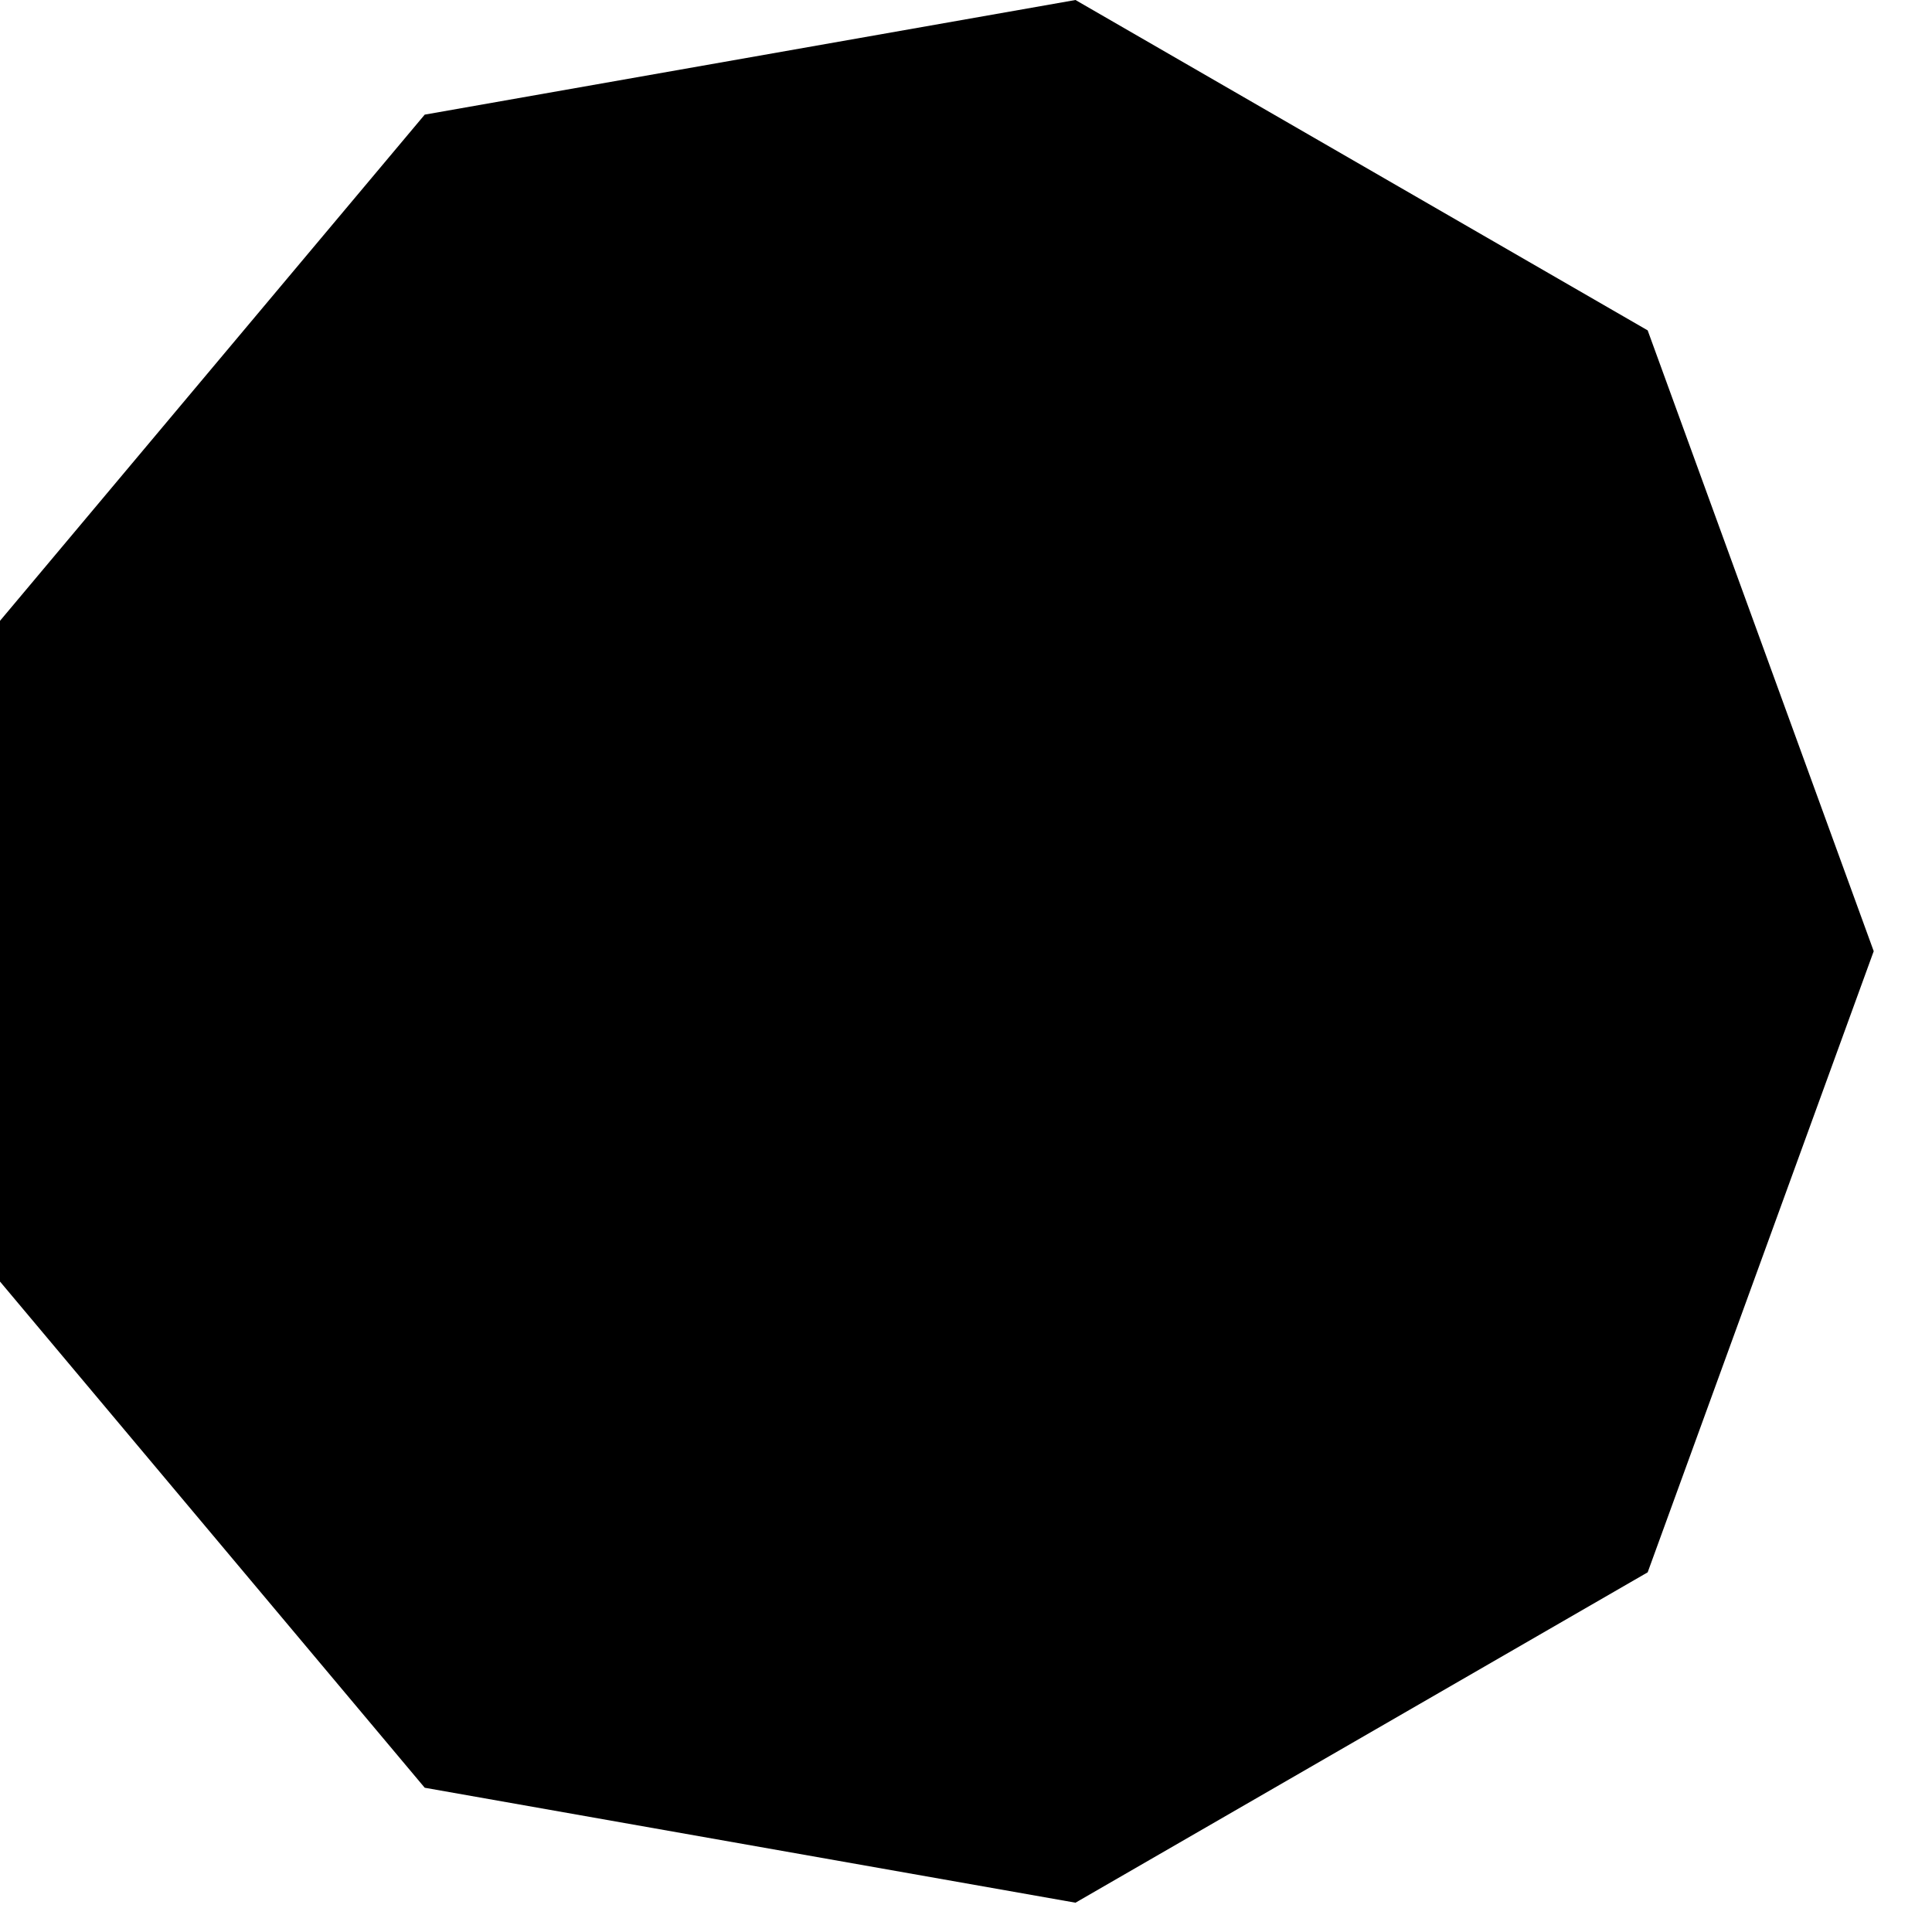
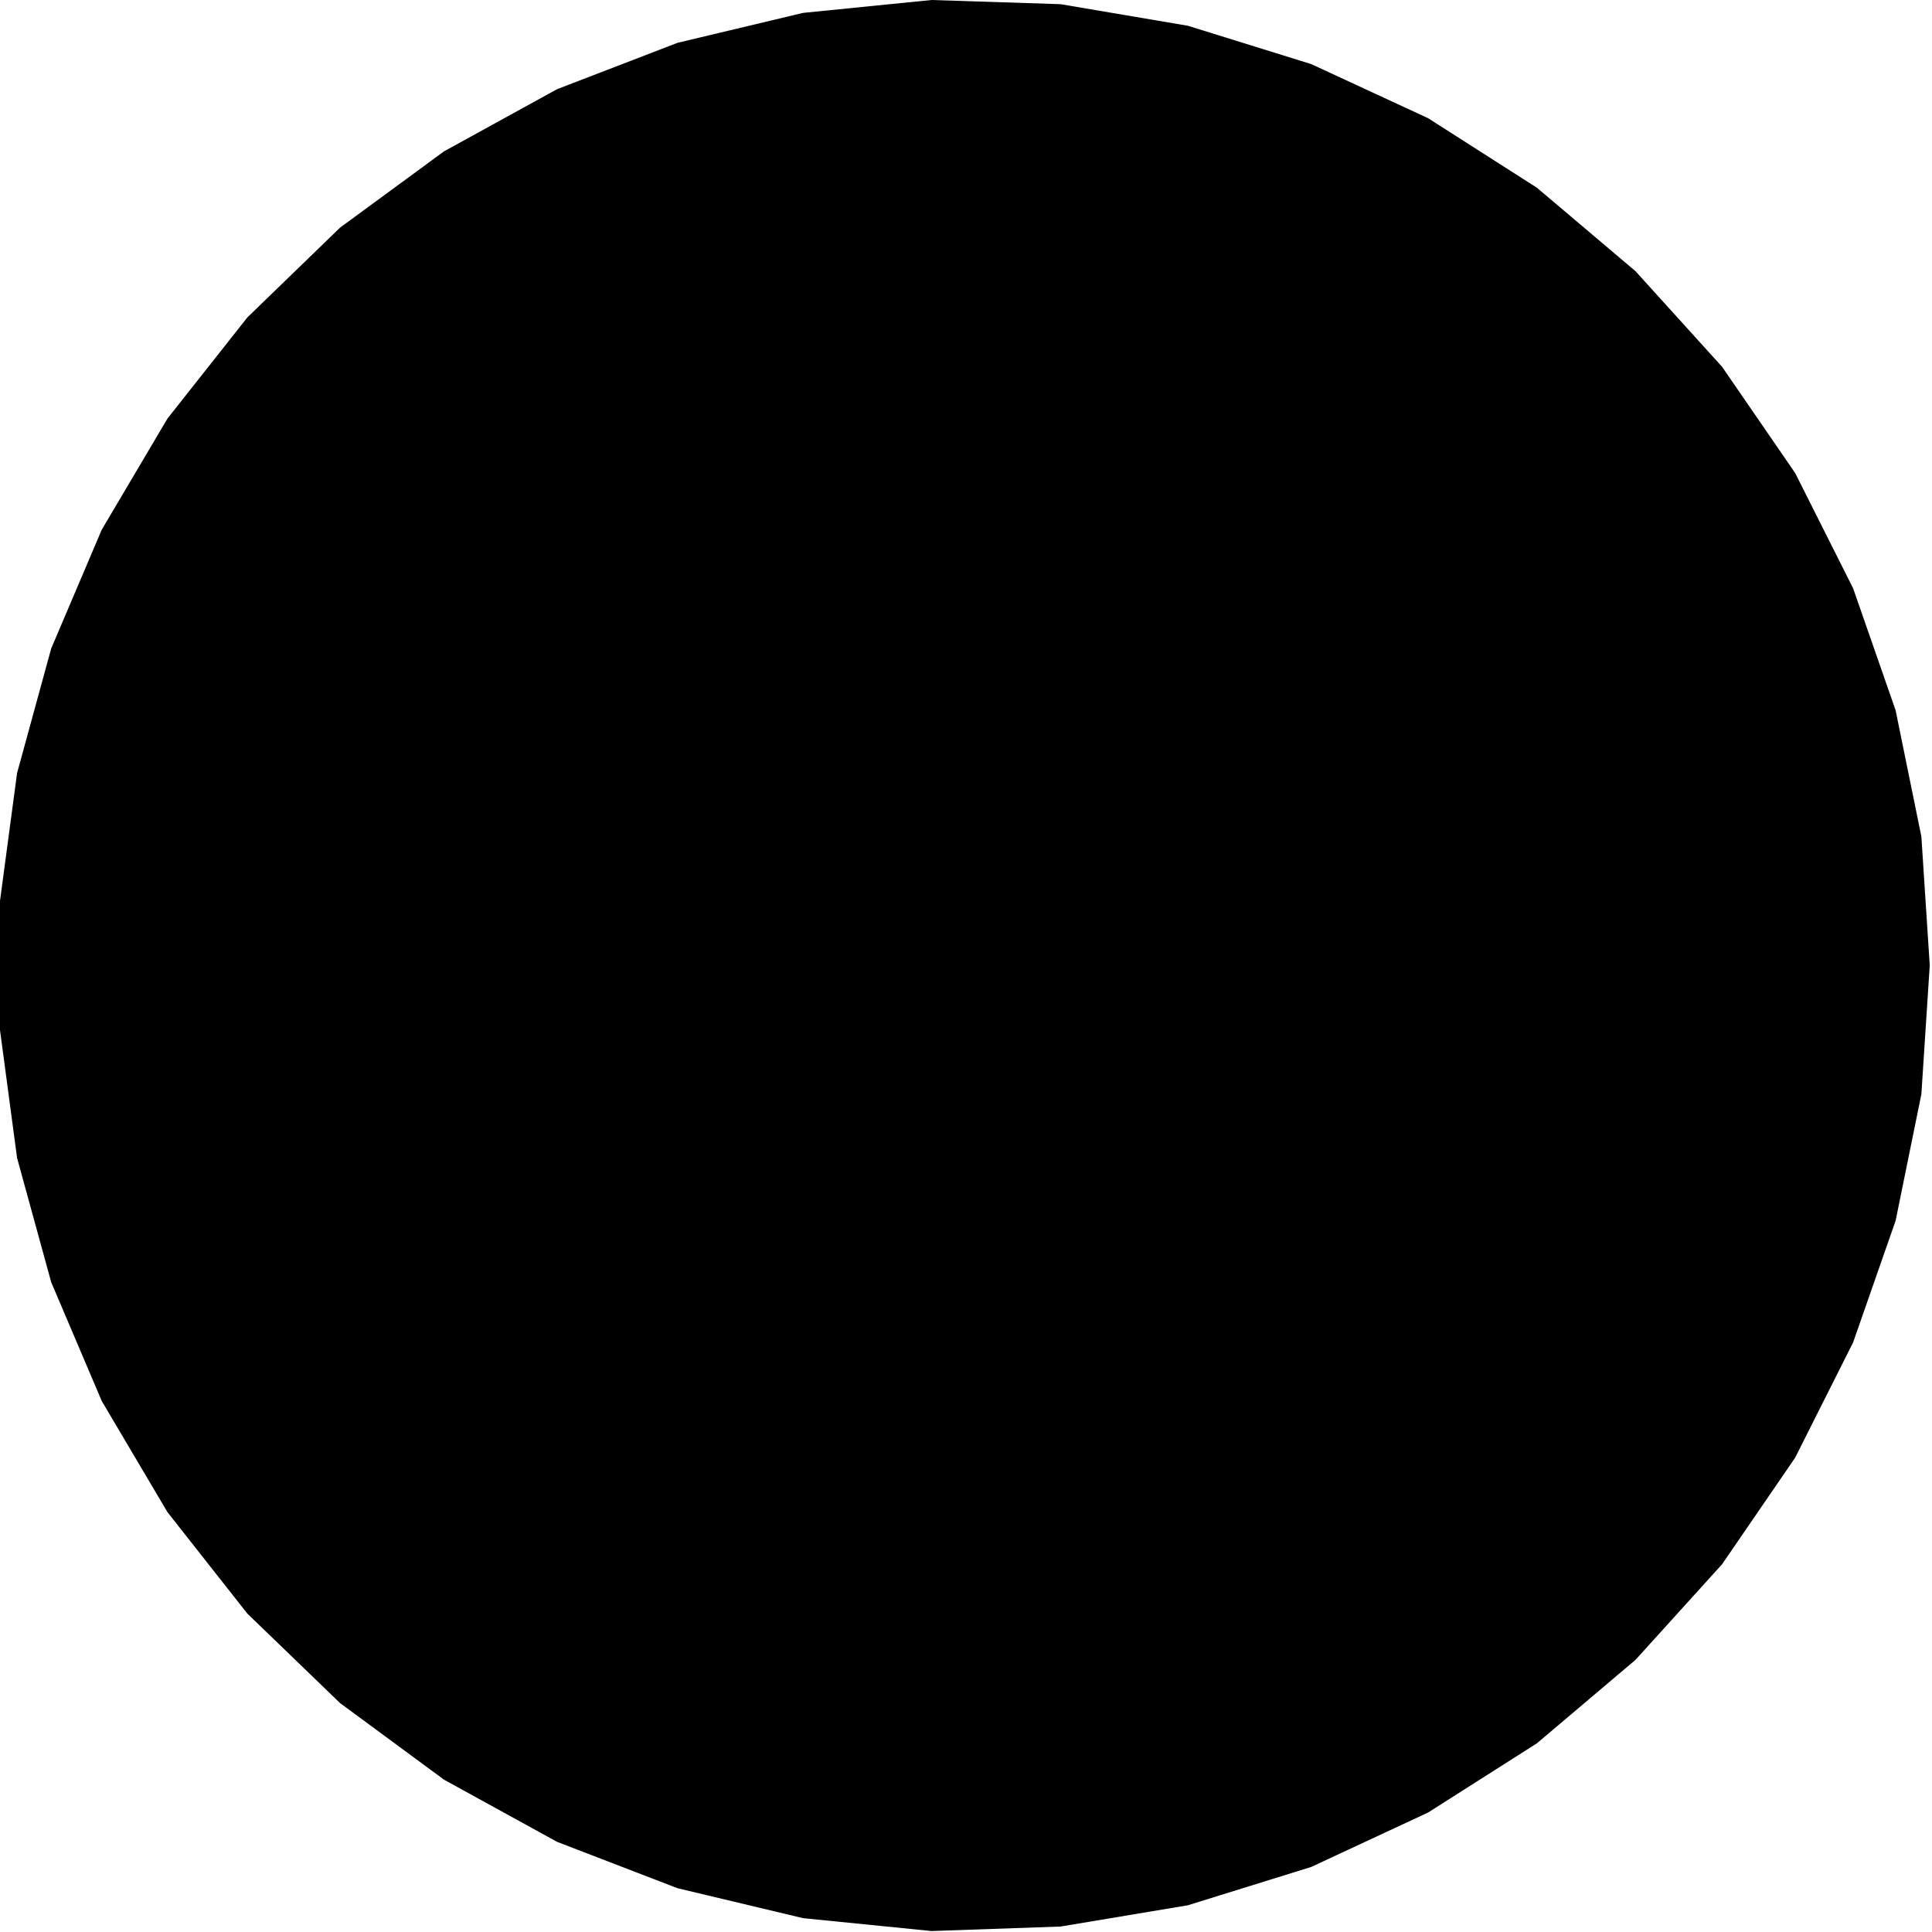
<svg xmlns="http://www.w3.org/2000/svg" version="1.1" viewBox="0 0 6 6" width="6mm" height="6mm">
  <defs>
    <marker id="arrow" viewBox="0 0 16 16" refX="8" refY="8" markerWidth="9" markerHeight="9" orient="auto-start-reverse">
      <path d="M 0 0 L 16 8 L 0 16 z" stroke="context-stroke" fill="context-fill" />
    </marker>
  </defs>
  <g>
-     <path d="M0,3.98L1.319,5.552L3.34,5.909L5.117,4.883L5.819,2.954L5.117,1.026L3.34,0L1.319,0.356L0,1.928L0,3.98 Z  " />
+     <path d="M0,3.199L0.053,3.596L0.159,3.982L0.316,4.351L0.52,4.696L0.768,5.011L1.056,5.289L1.379,5.527L1.73,5.72L2.104,5.864L2.494,5.957L2.893,5.997L3.294,5.983L3.689,5.917L4.072,5.798L4.435,5.629L4.773,5.414L5.079,5.155L5.348,4.858L5.575,4.527L5.755,4.169L5.887,3.791L5.967,3.398L5.993,2.998L5.967,2.598L5.887,2.206L5.755,1.827L5.575,1.469L5.348,1.139L5.079,0.842L4.773,0.583L4.435,0.367L4.072,0.199L3.689,0.08L3.294,0.013L2.893,0L2.494,0.04L2.104,0.133L1.73,0.277L1.379,0.47L1.056,0.707L0.768,0.986L0.52,1.3L0.316,1.645L0.159,2.014L0.053,2.401L0,2.798L0,3.199 Z  " />
  </g>
</svg>
